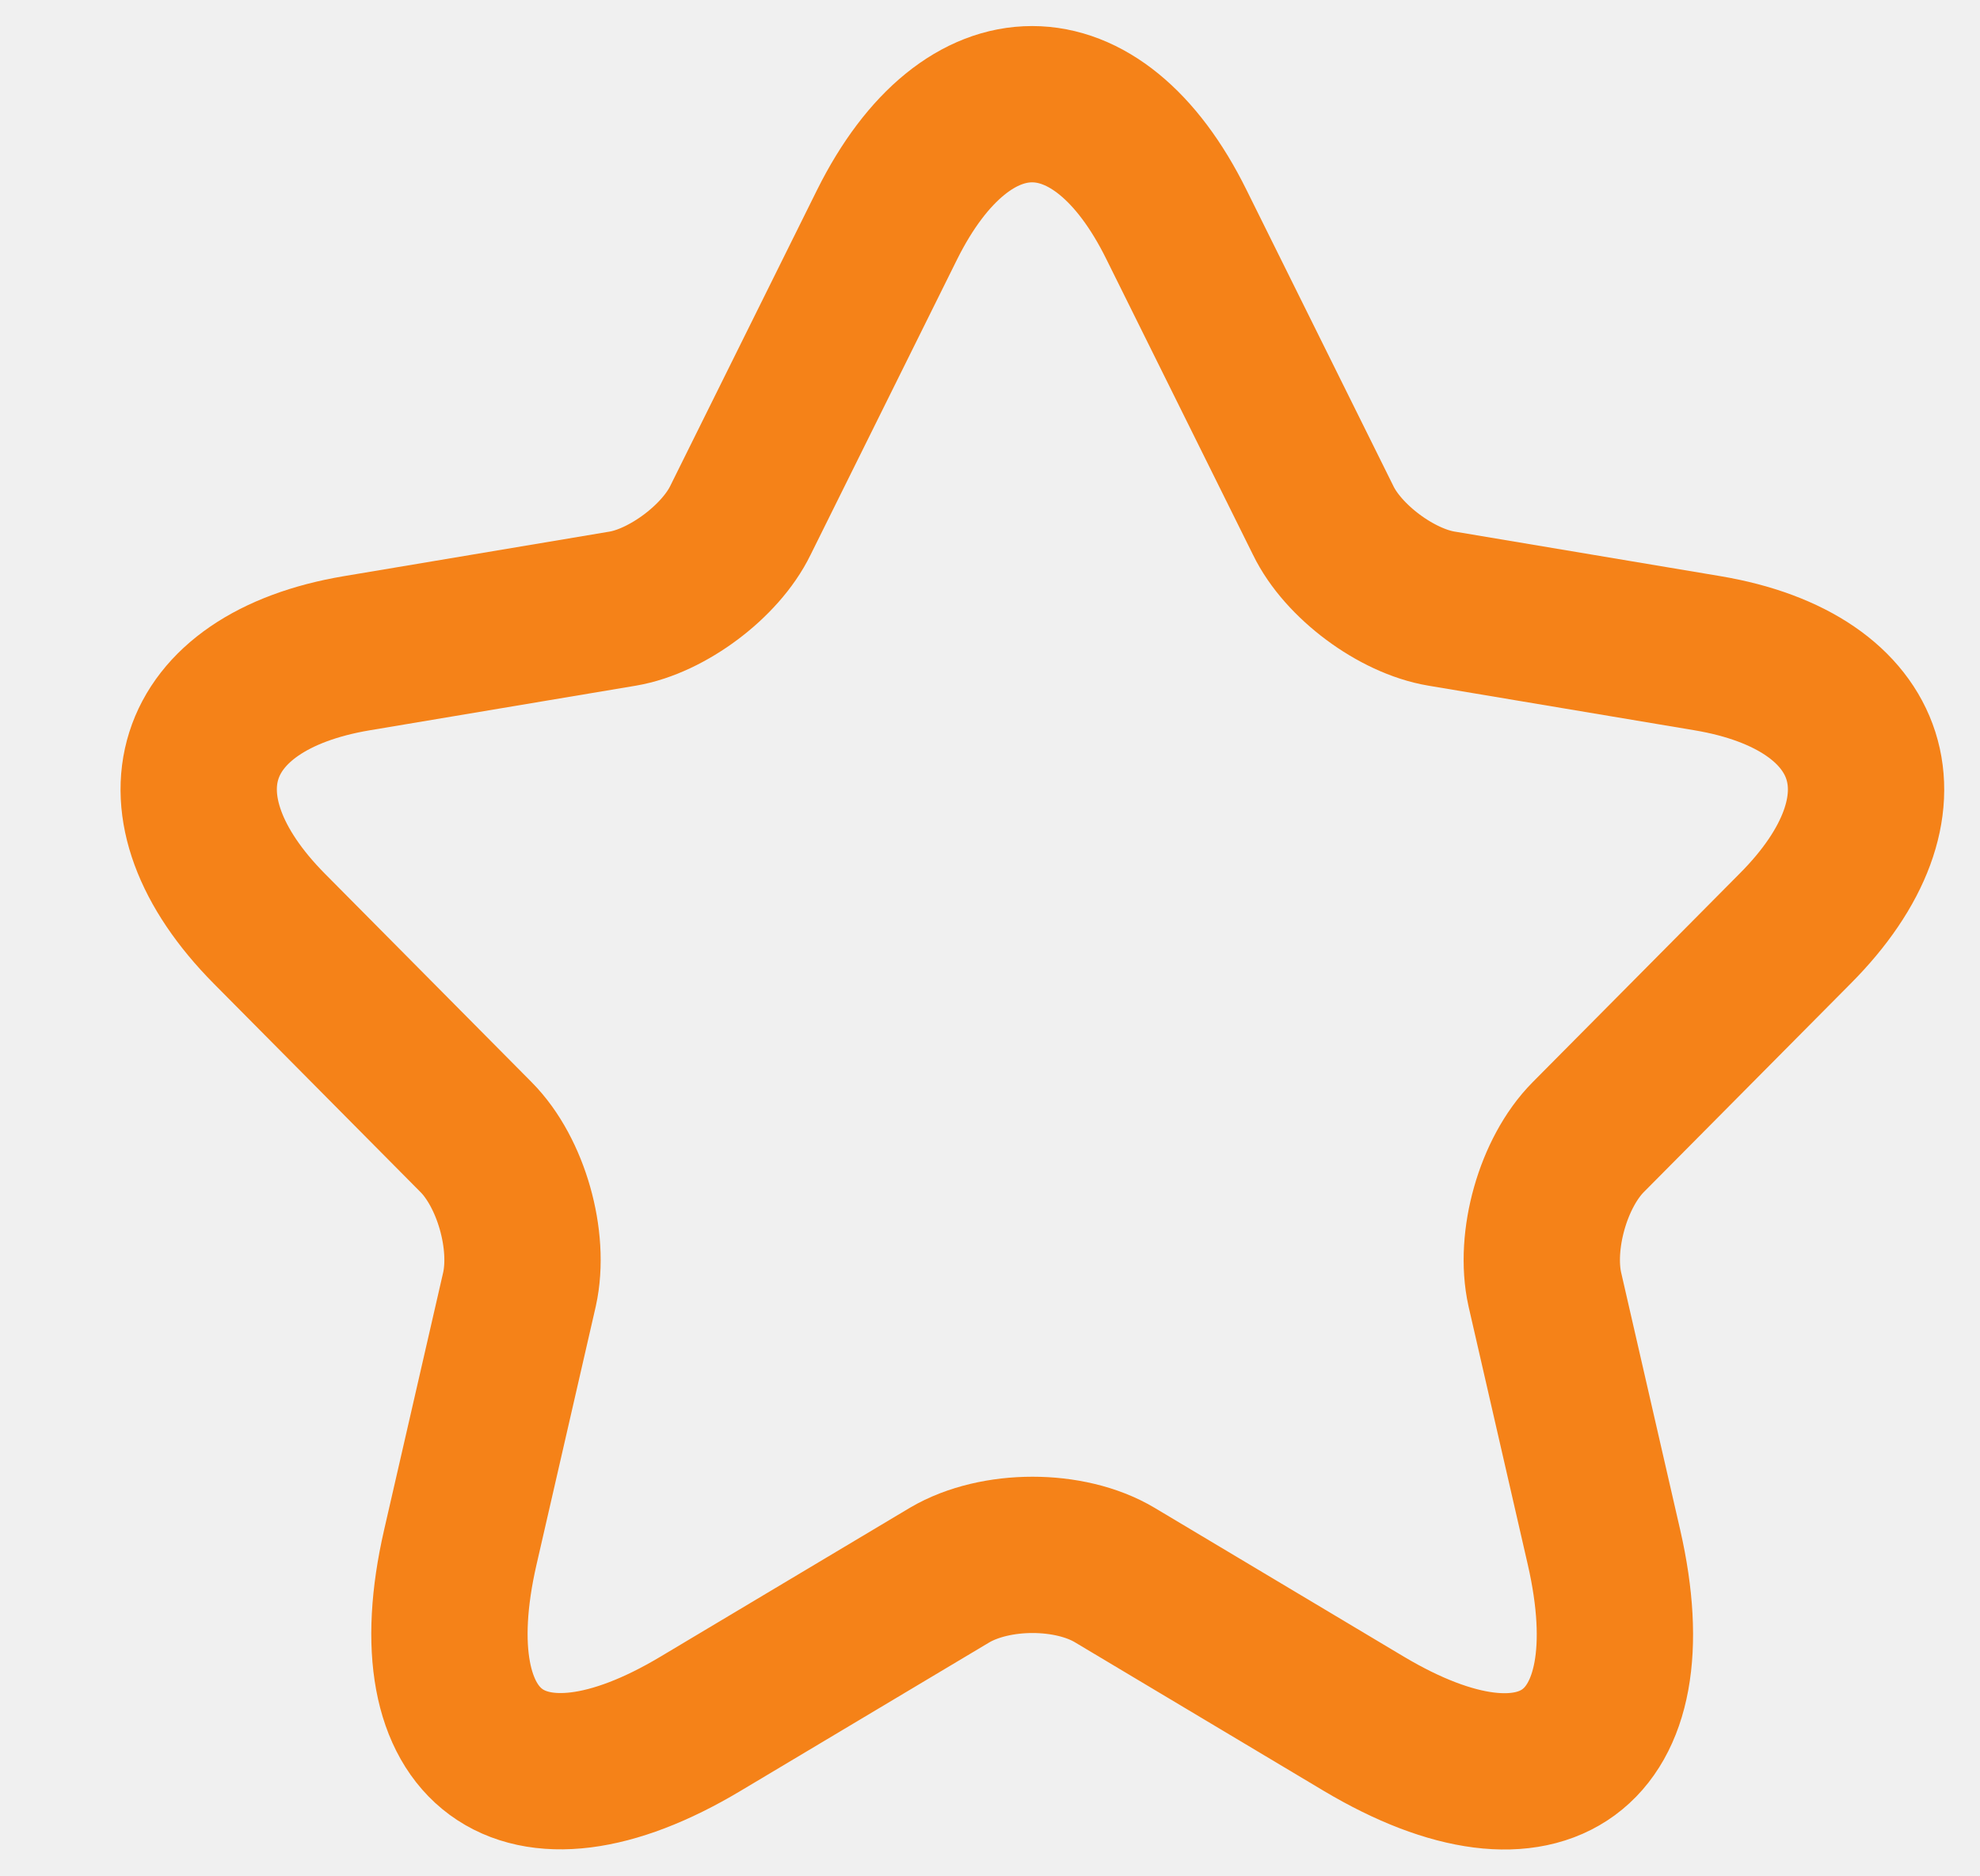
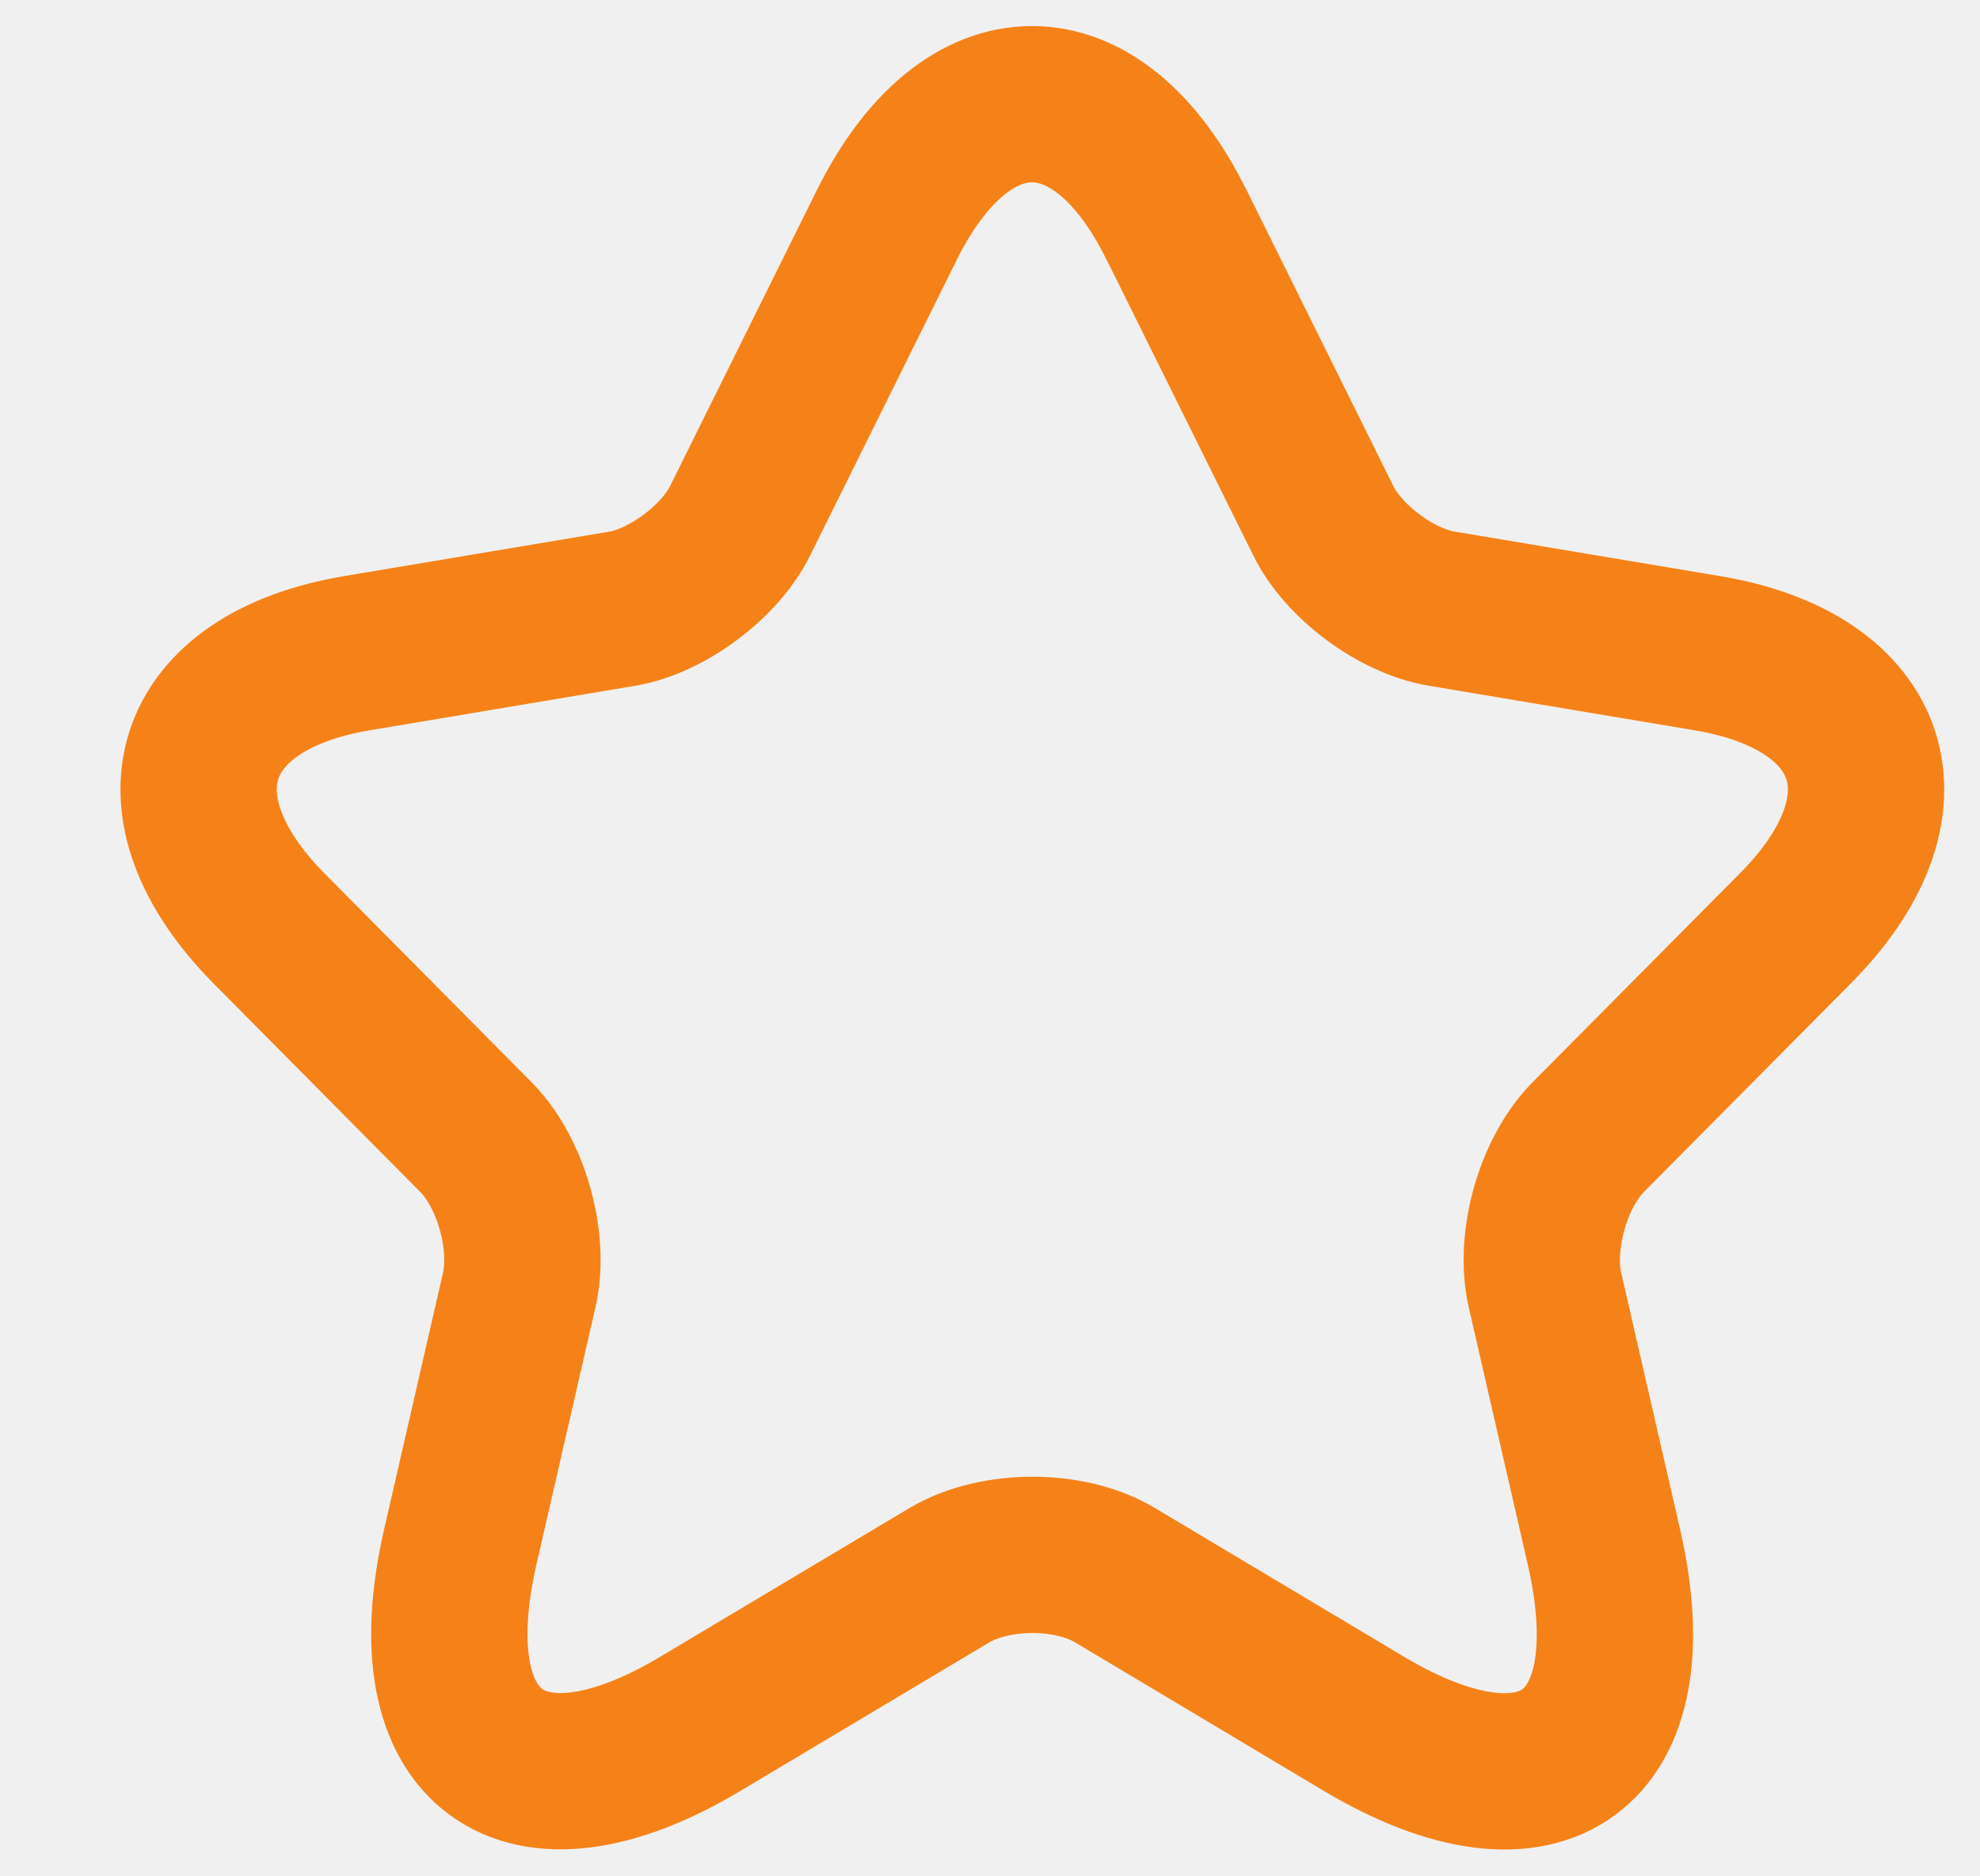
- <svg xmlns="http://www.w3.org/2000/svg" width="19" height="18" viewBox="0 0 19 18" fill="none">
-   <g clip-path="url(#clip0_430_13015)">
-     <path d="M11.289 2.155L12.697 4.994C12.888 5.389 13.4 5.769 13.832 5.841L16.384 6.269C18.016 6.543 18.4 7.736 17.224 8.914L15.24 10.914C14.904 11.253 14.72 11.906 14.824 12.374L15.392 14.85C15.84 16.81 14.808 17.568 13.088 16.544L10.697 15.116C10.265 14.858 9.553 14.858 9.113 15.116L6.721 16.544C5.009 17.568 3.969 16.802 4.417 14.85L4.985 12.374C5.089 11.906 4.905 11.253 4.569 10.914L2.586 8.914C1.418 7.736 1.794 6.543 3.425 6.269L5.977 5.841C6.401 5.769 6.913 5.389 7.105 4.994L8.513 2.155C9.281 0.615 10.529 0.615 11.289 2.155Z" stroke="#F58218" stroke-width="1.5" stroke-linecap="round" stroke-linejoin="round" />
+ <svg xmlns="http://www.w3.org/2000/svg" width="19" height="18" fill="none" viewBox="0 0 19 18">
+   <g clip-path="url(#a)">
+     <path stroke="#f58218" stroke-linecap="round" stroke-linejoin="round" stroke-width="1.5" d="m11.289 2.155 1.408 2.84c.191.394.703.774 1.135.846l2.552.428c1.632.274 2.016 1.467.84 2.645l-1.984 2c-.336.339-.52.992-.416 1.46l.568 2.476c.448 1.96-.584 2.718-2.304 1.694l-2.391-1.428c-.432-.258-1.144-.258-1.584 0L6.72 16.544c-1.712 1.024-2.752.258-2.304-1.694l.568-2.476c.104-.468-.08-1.121-.416-1.46l-1.983-2c-1.168-1.178-.792-2.371.84-2.645l2.551-.428c.424-.072.936-.452 1.128-.847l1.408-2.839c.768-1.54 2.016-1.54 2.776 0" />
  </g>
  <defs>
-     <clipPath id="clip0_430_13015">
-       <rect width="18" height="18" fill="white" transform="translate(0.906494)" />
+     <clipPath id="a">
+       <path fill="#fff" d="M.906 0h18v18h-18z" />
    </clipPath>
  </defs>
</svg>
